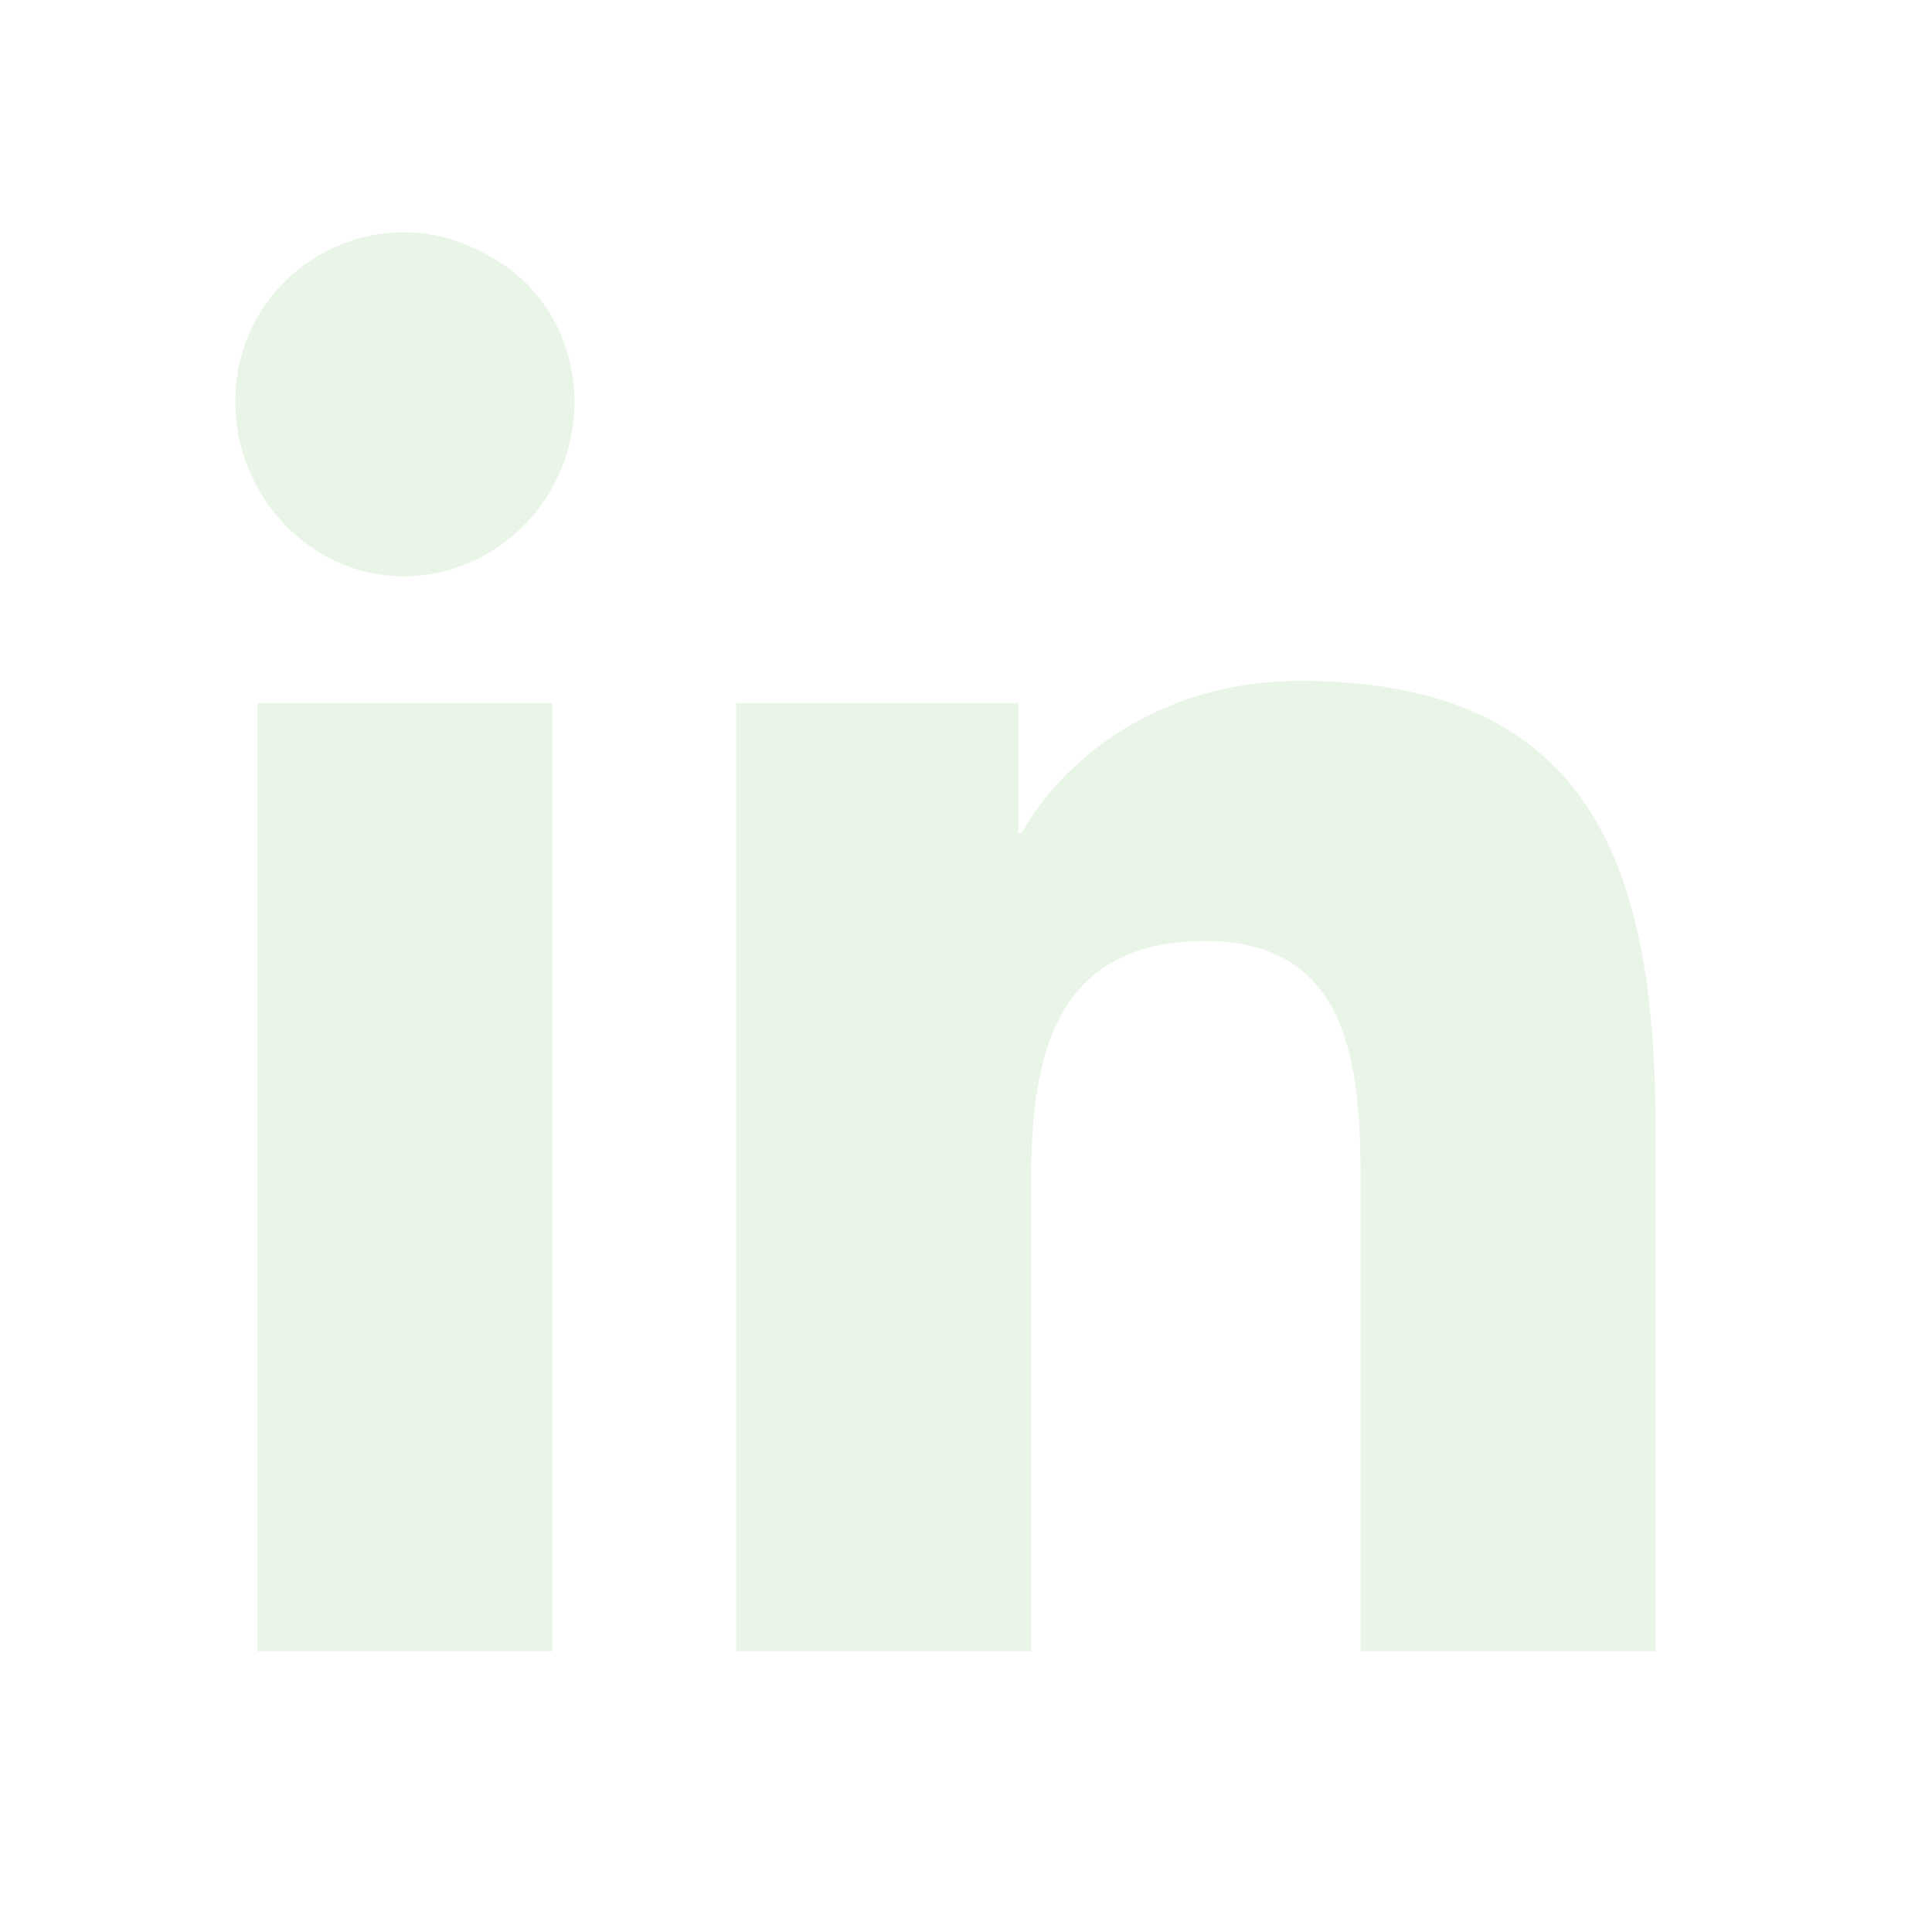
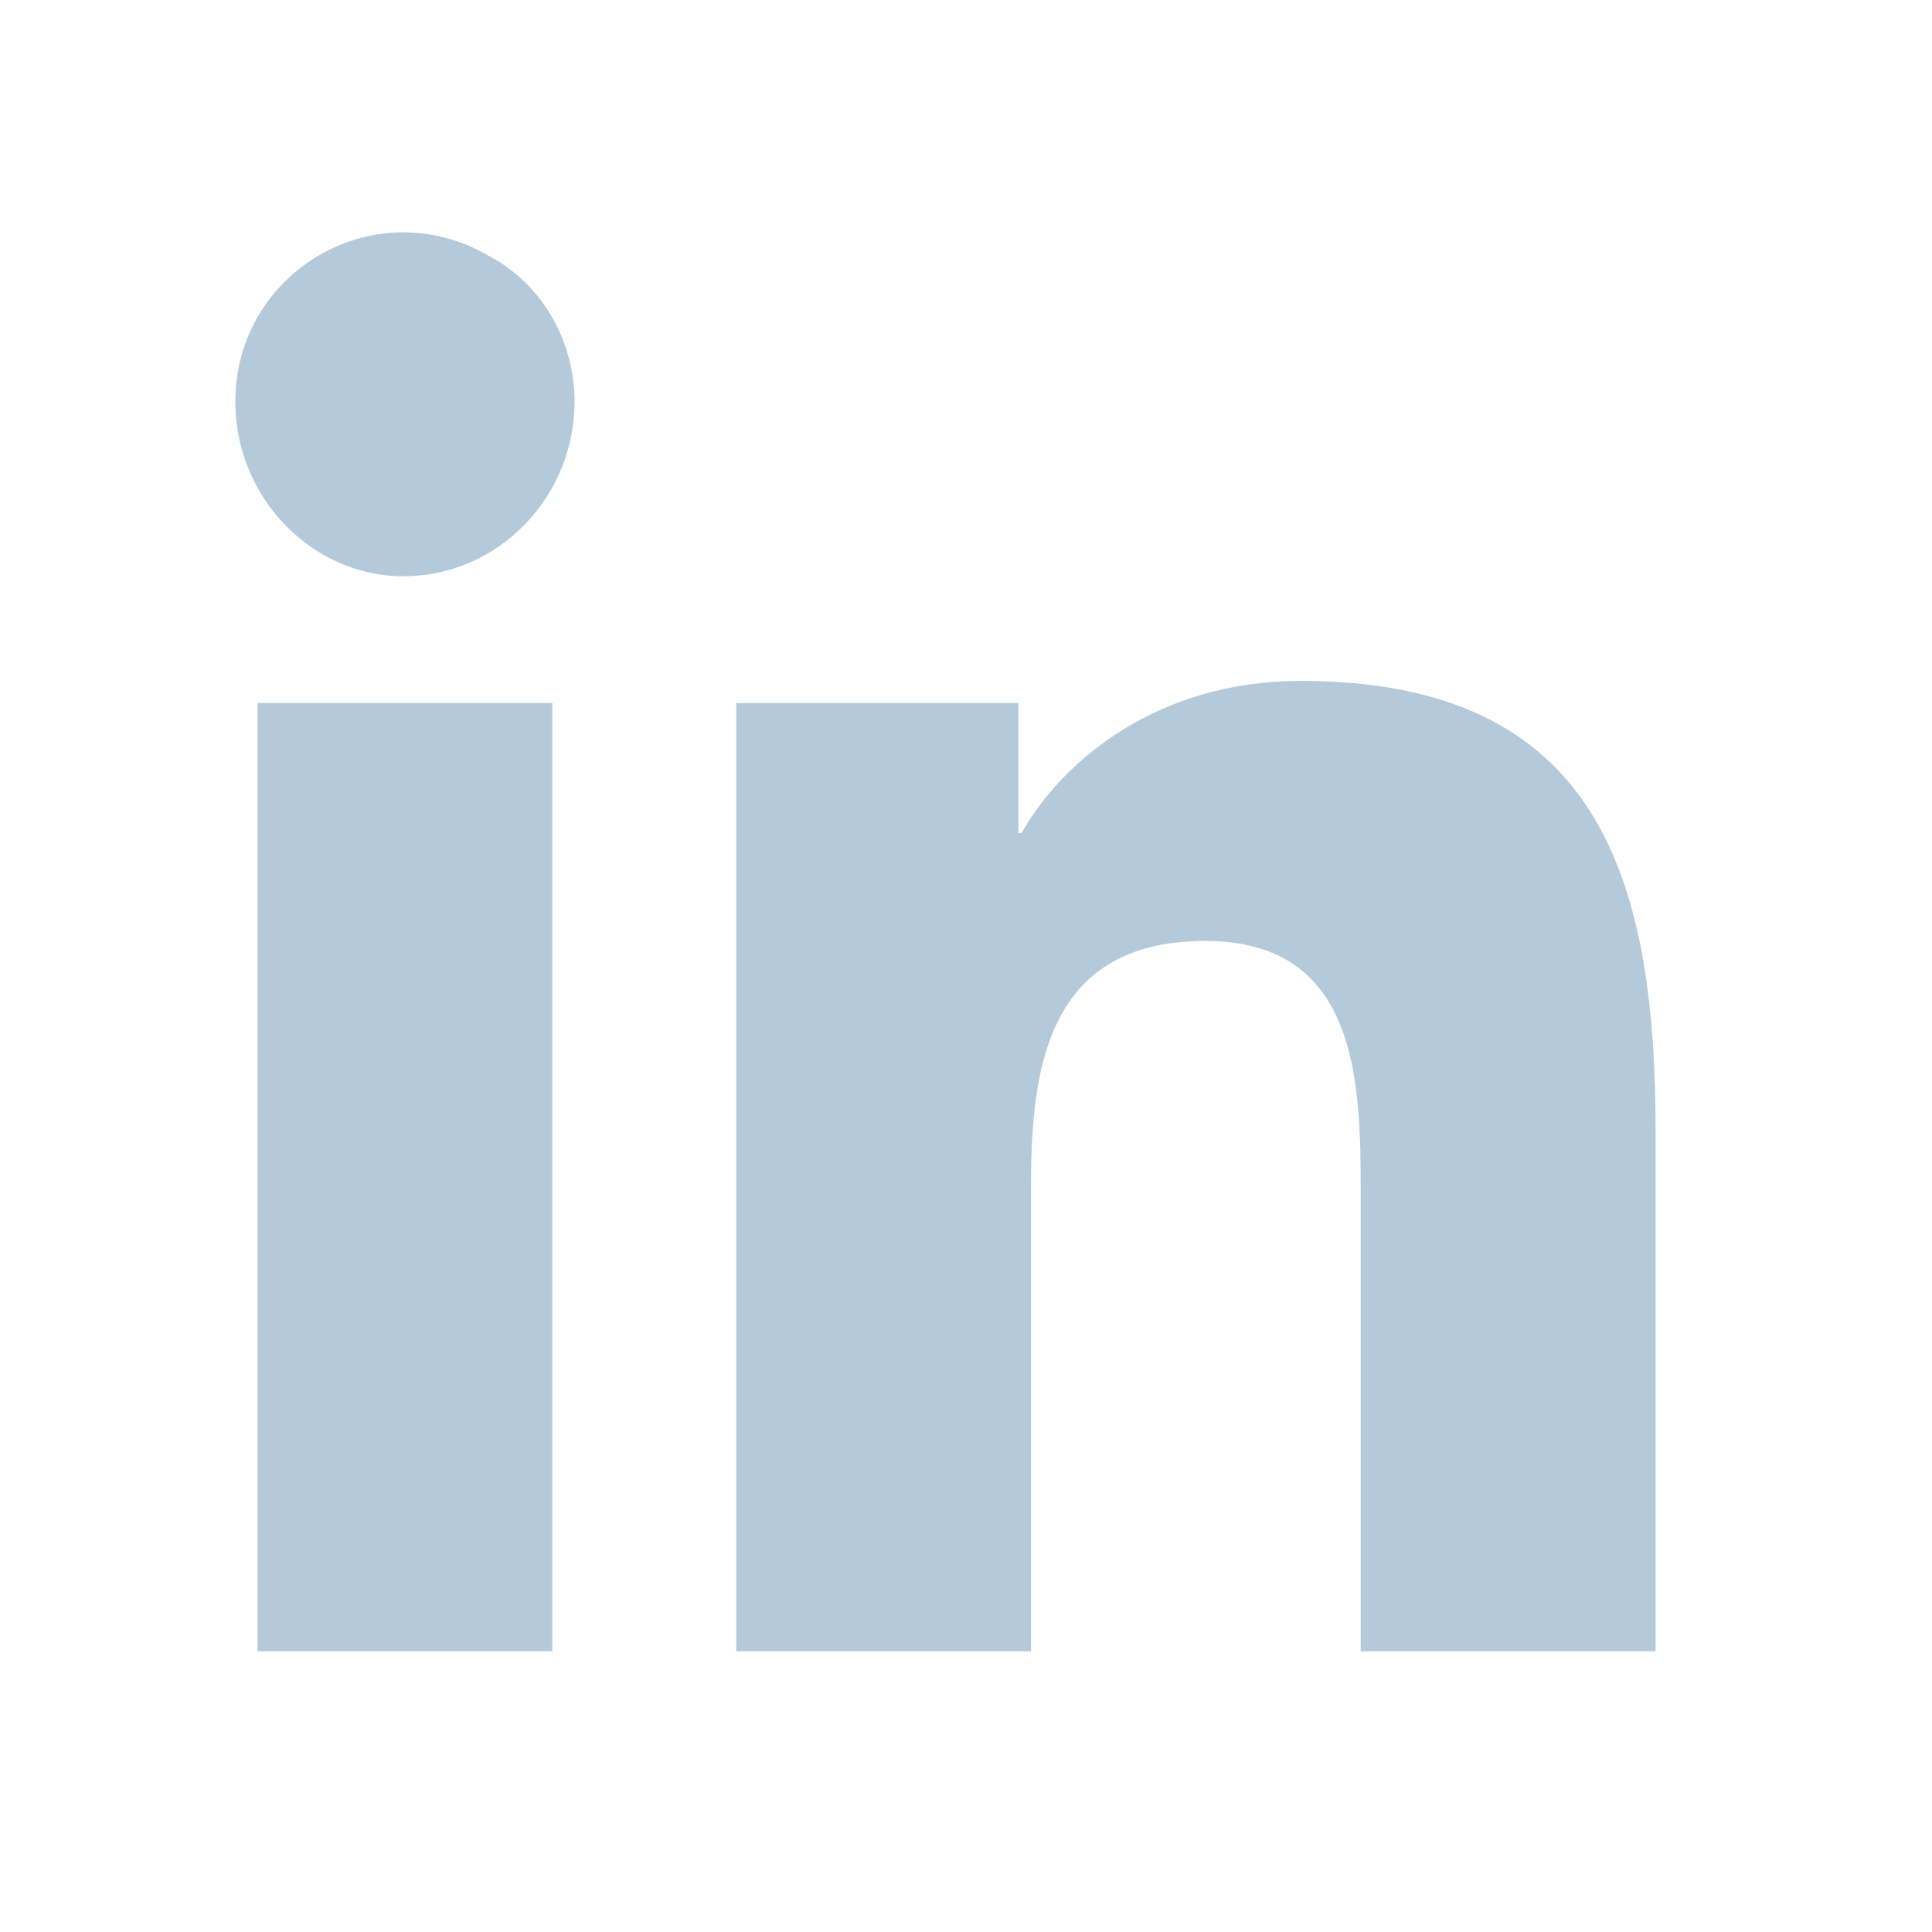
<svg xmlns="http://www.w3.org/2000/svg" width="30" height="30" viewBox="0 0 30 30" fill="none">
  <mask id="mask0_2_120" style="mask-type:alpha" maskUnits="userSpaceOnUse" x="0" y="0" width="29" height="29">
-     <path d="M28.827 0.473H0.534V28.776H28.827V0.473Z" fill="#DCEFD8" fill-opacity="0.8" />
+     <path d="M28.827 0.473H0.534V28.776H28.827V0.473Z" fill="#8aabc4" fill-opacity="0.8" />
  </mask>
  <g mask="url(#mask0_2_120)">
-     <path d="M8.576 25.642H3.998V10.917H8.576V25.642ZM6.263 8.948C4.835 8.948 3.654 7.716 3.654 6.239C3.654 4.22 5.82 2.94 7.592 3.974C8.429 4.417 8.921 5.304 8.921 6.239C8.921 7.716 7.74 8.948 6.263 8.948ZM25.658 25.642H21.129V18.501C21.129 16.777 21.08 14.611 18.717 14.611C16.354 14.611 16.01 16.433 16.01 18.353V25.642H11.432V10.917H15.813V12.936H15.862C16.502 11.804 17.979 10.573 20.194 10.573C24.822 10.573 25.708 13.626 25.708 17.565V25.642H25.658Z" fill="#DCEFD8" fill-opacity="0.8" />
+     <path d="M8.576 25.642H3.998V10.917H8.576V25.642ZM6.263 8.948C4.835 8.948 3.654 7.716 3.654 6.239C3.654 4.22 5.82 2.94 7.592 3.974C8.429 4.417 8.921 5.304 8.921 6.239C8.921 7.716 7.74 8.948 6.263 8.948ZM25.658 25.642H21.129V18.501C21.129 16.777 21.08 14.611 18.717 14.611C16.354 14.611 16.01 16.433 16.01 18.353V25.642H11.432V10.917H15.813V12.936H15.862C16.502 11.804 17.979 10.573 20.194 10.573C24.822 10.573 25.708 13.626 25.708 17.565V25.642H25.658Z" fill="#8aabc4" fill-opacity="0.8" />
  </g>
</svg>
